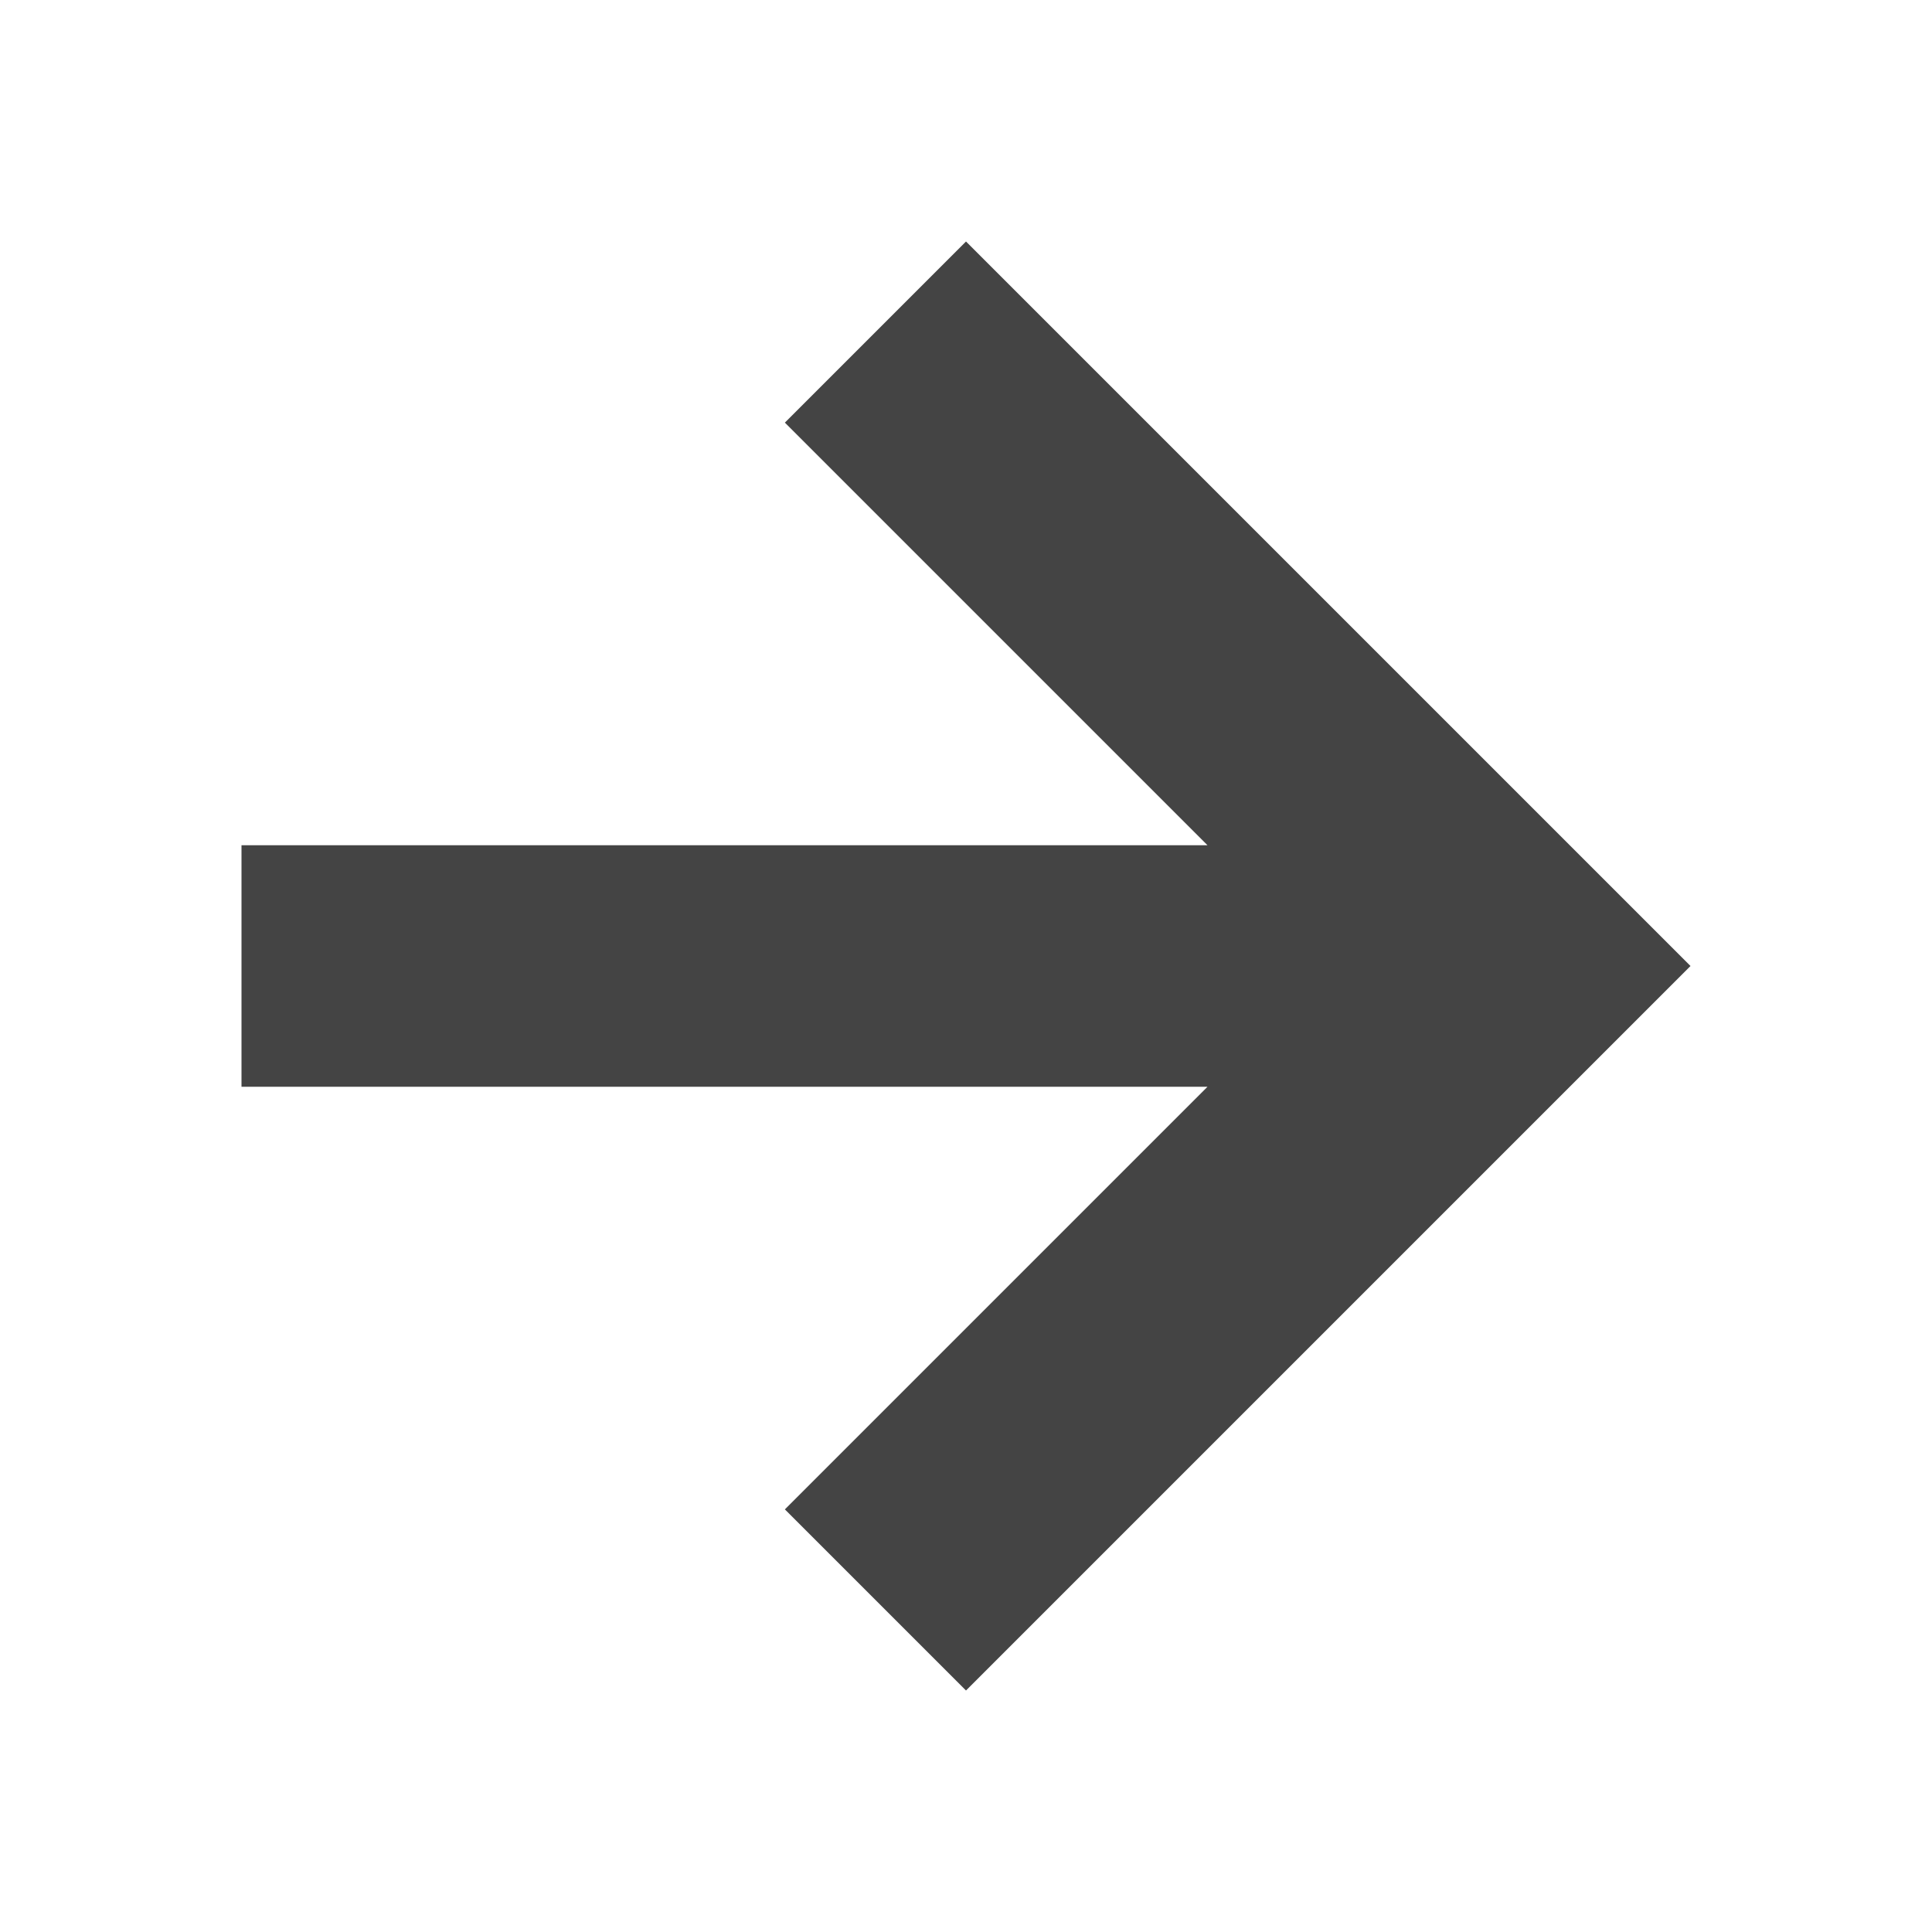
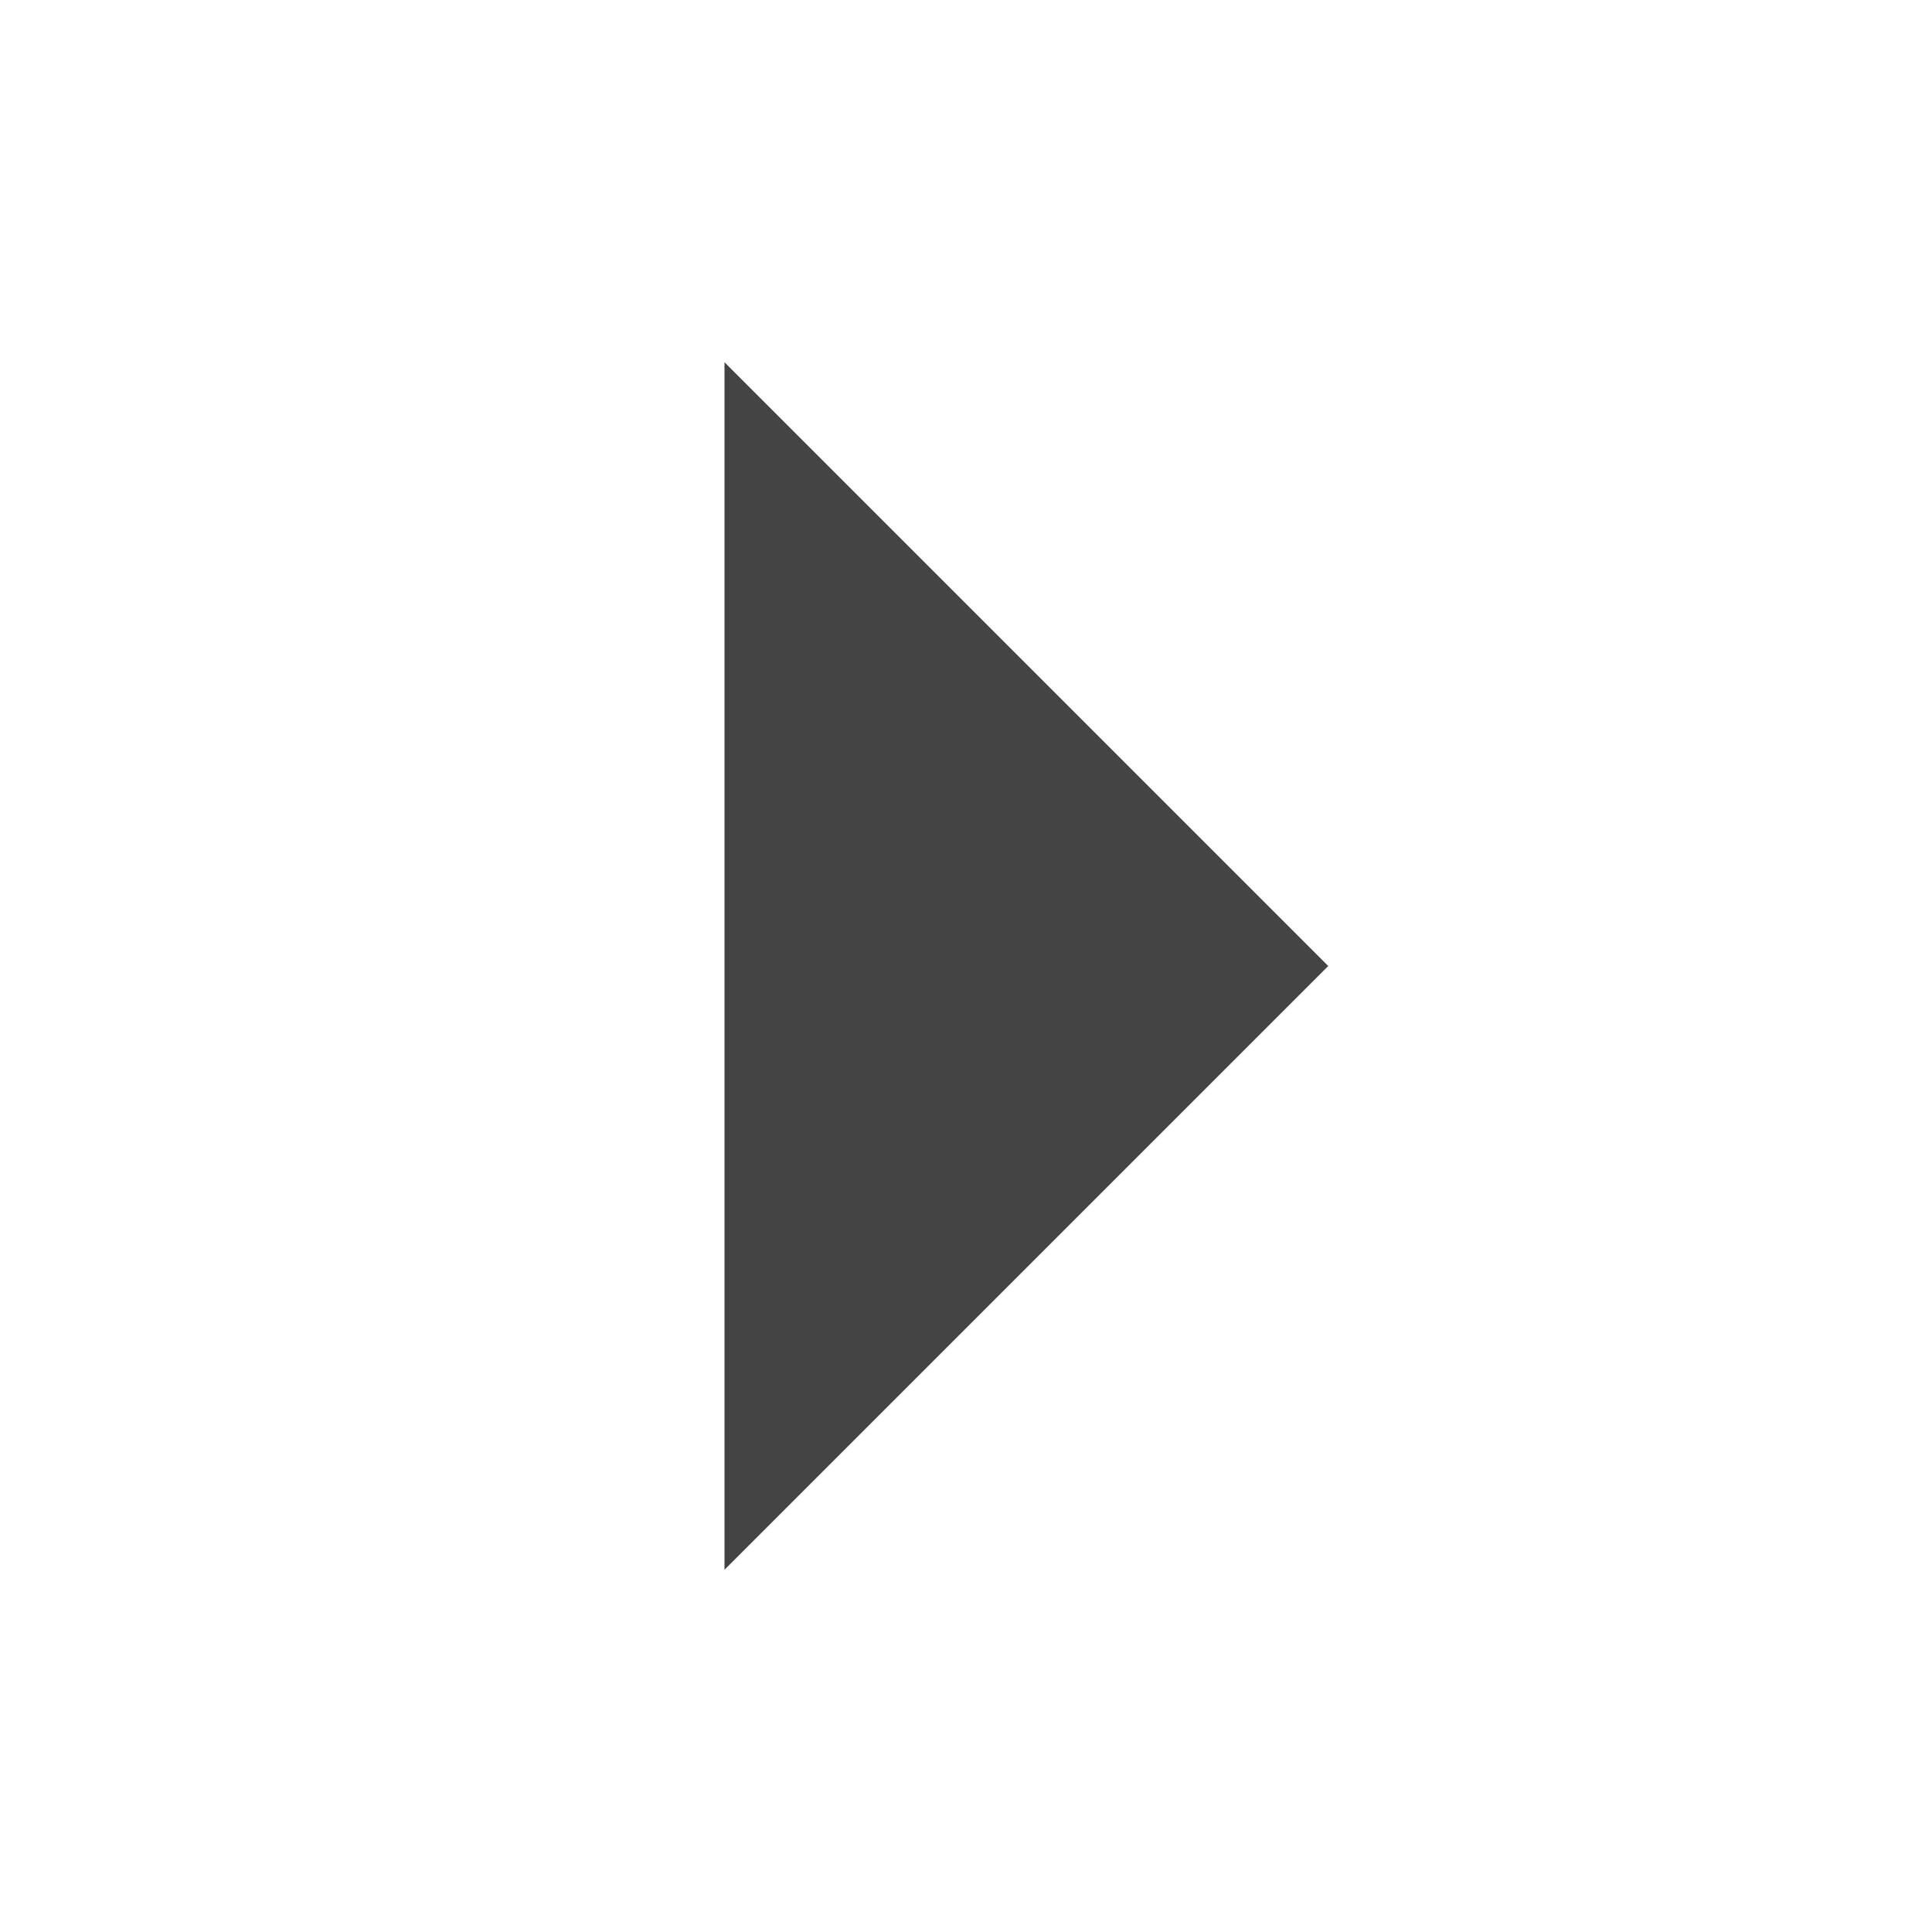
- <svg xmlns="http://www.w3.org/2000/svg" width="16" height="16" version="1.1">
+ <svg xmlns="http://www.w3.org/2000/svg" width="16" height="16" viewBox="0 0 16 16">
  <defs>
    <style id="current-color-scheme" type="text/css">
   .ColorScheme-Text { color:#444444; } .ColorScheme-Highlight { color:#4285f4; } .ColorScheme-NeutralText { color:#ff9800; } .ColorScheme-PositiveText { color:#4caf50; } .ColorScheme-NegativeText { color:#f44336; }
  </style>
  </defs>
-   <path style="fill:currentColor" class="ColorScheme-Text" d="M 2,9 H 10 L 6.5,12.5 8,14 14,8 8,2 6.5,3.5 10,7 H 2 Z" />
+   <path style="fill:currentColor" class="ColorScheme-Text" d="M 6 3 L 6 13 L 11 8 L 6 3 z" />
</svg>
